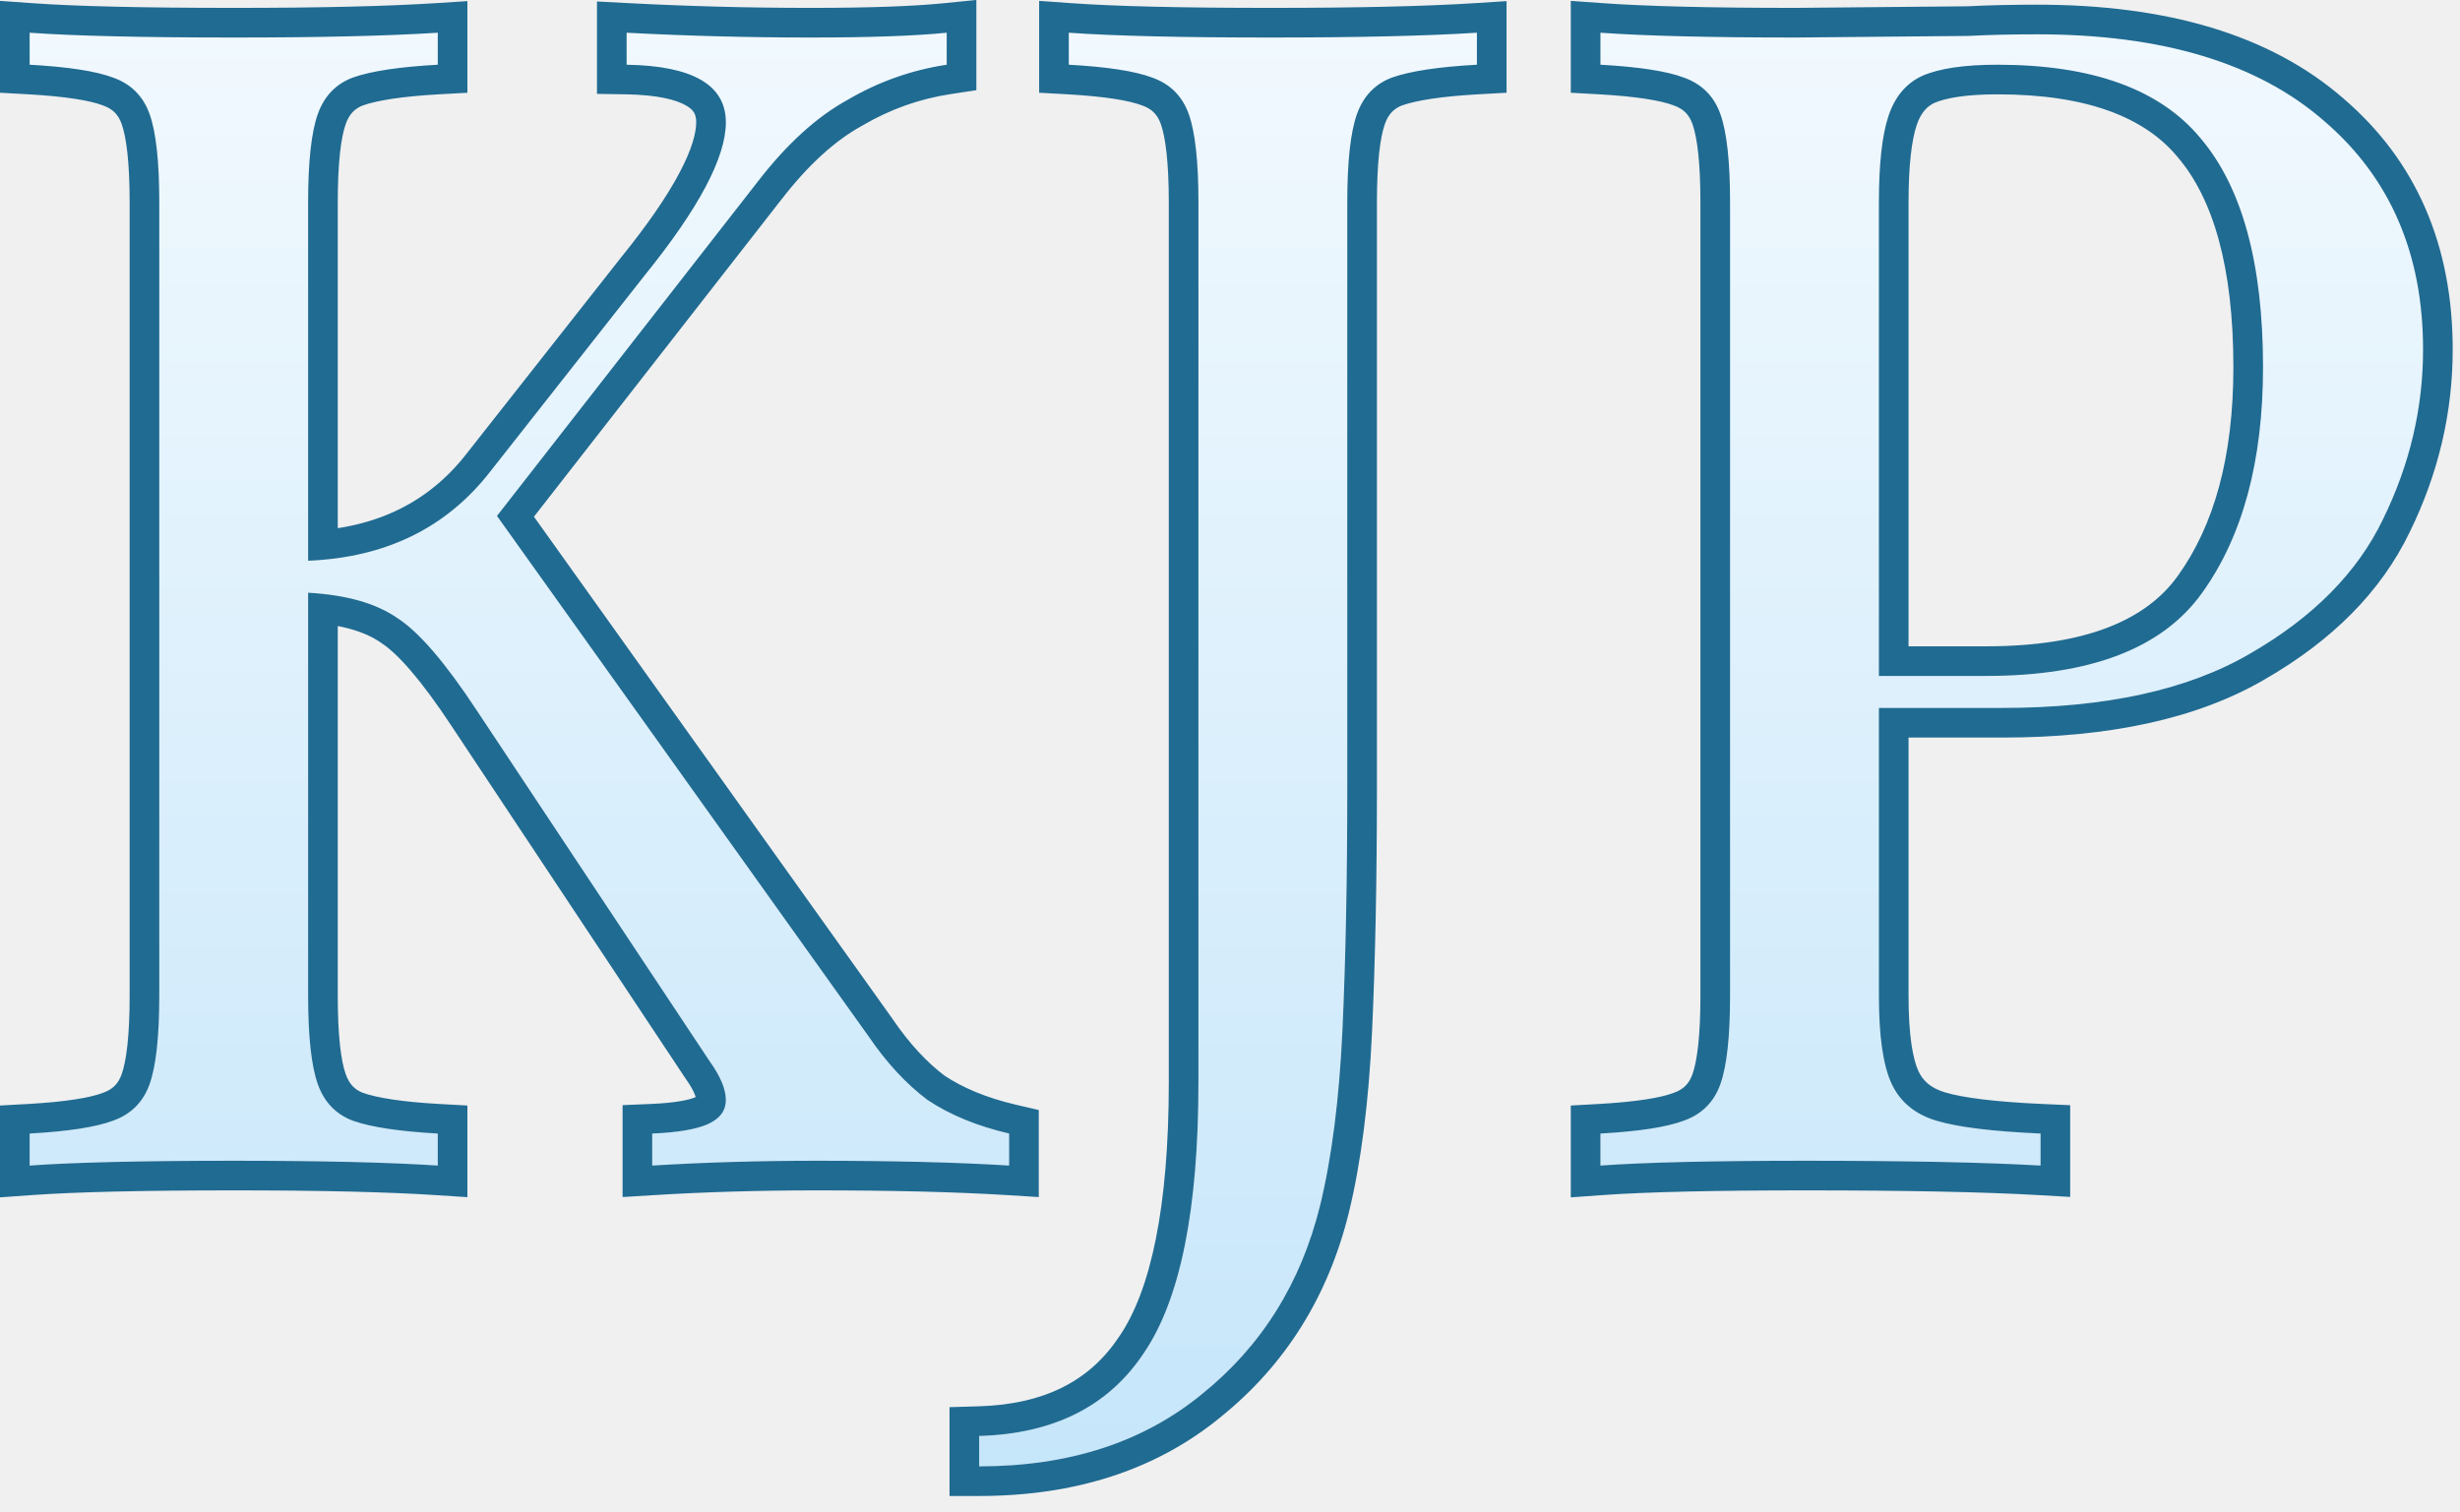
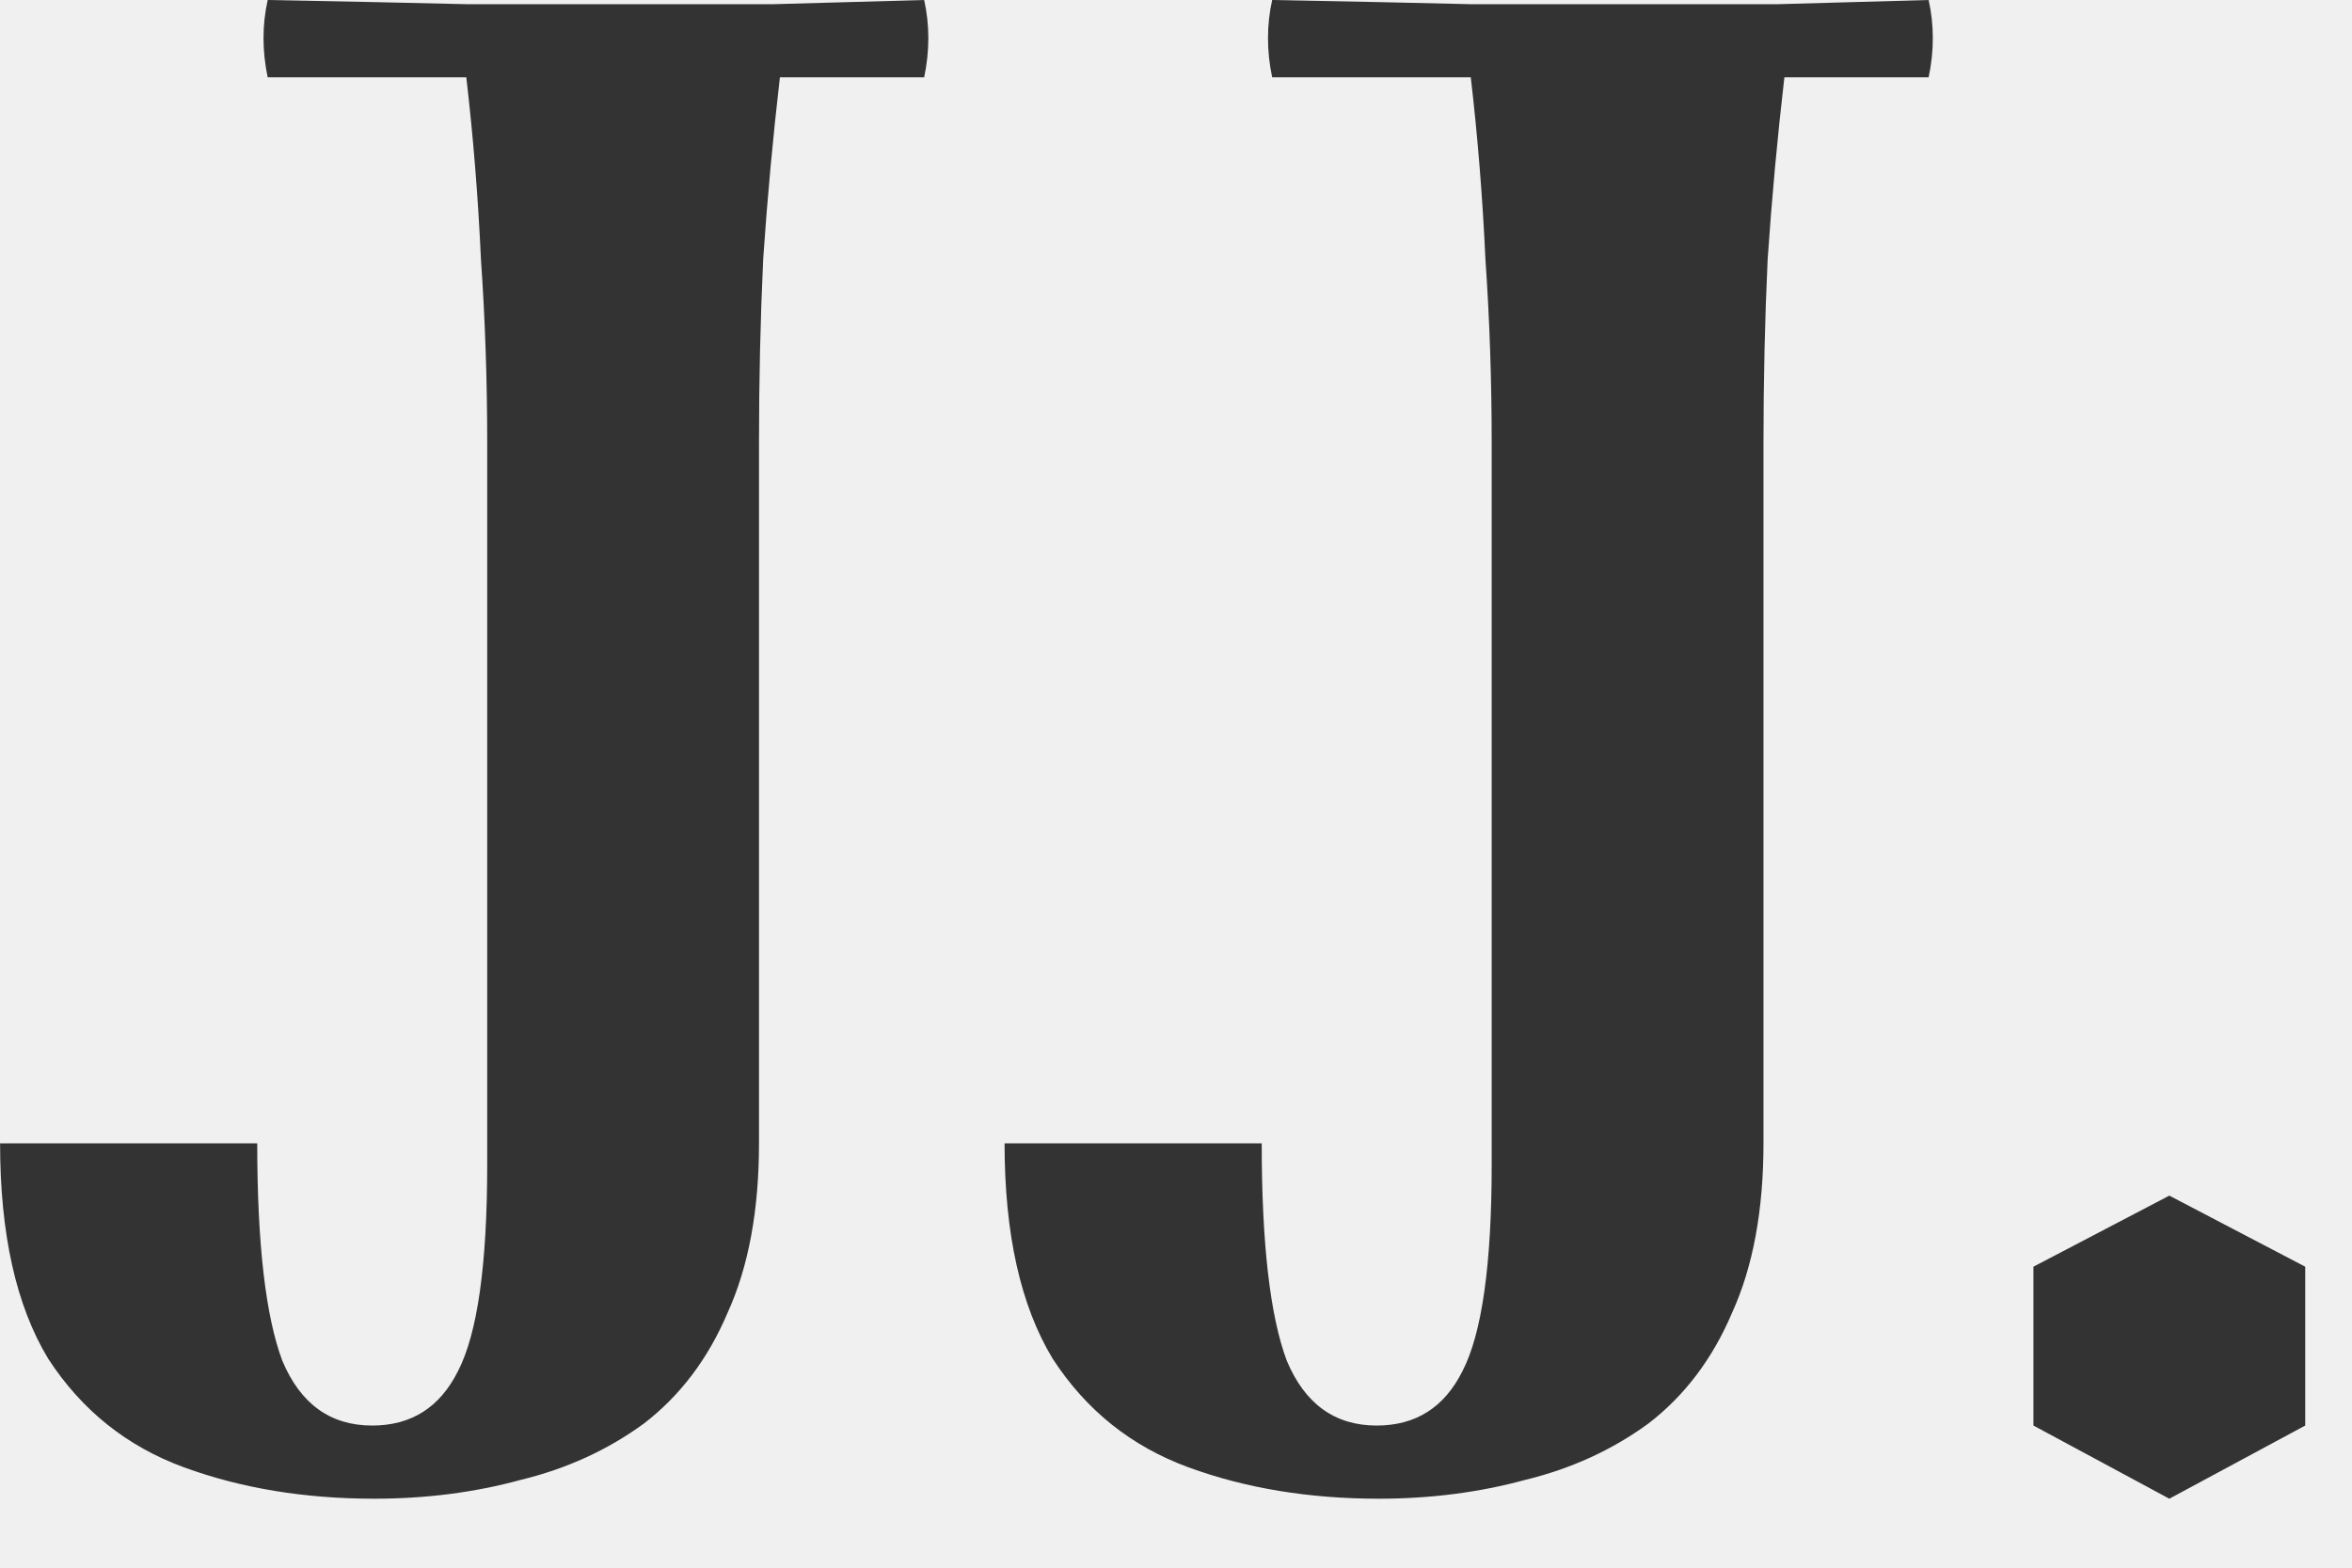
- <svg xmlns="http://www.w3.org/2000/svg" width="83" height="51" viewBox="0 0 83 51" fill="none">
-   <mask id="path-1-outside-1_78_1156" maskUnits="userSpaceOnUse" x="-0.268" y="-0.664" width="84" height="52" fill="black">
-     <rect fill="white" x="-0.268" y="-0.664" width="84" height="52" />
-     <path d="M29.296 34.962C29.908 35.862 30.574 36.582 31.294 37.122C32.05 37.626 32.968 38.004 34.048 38.256V39.336C32.32 39.228 30.16 39.174 27.568 39.174C25.624 39.174 23.77 39.228 22.006 39.336V38.256C22.87 38.22 23.5 38.112 23.896 37.932C24.292 37.752 24.49 37.482 24.49 37.122C24.49 36.762 24.31 36.33 23.95 35.826L16.066 23.946C15.022 22.362 14.14 21.336 13.42 20.868C12.7 20.364 11.692 20.076 10.396 20.004V33.612C10.396 34.98 10.504 35.97 10.72 36.582C10.936 37.194 11.332 37.608 11.908 37.824C12.52 38.04 13.474 38.184 14.77 38.256V39.336C13.114 39.228 10.828 39.174 7.912 39.174C4.816 39.174 2.512 39.228 1 39.336V38.256C2.296 38.184 3.232 38.04 3.808 37.824C4.42 37.608 4.834 37.194 5.05 36.582C5.266 35.97 5.374 34.98 5.374 33.612V6.828C5.374 5.46 5.266 4.47 5.05 3.858C4.834 3.246 4.42 2.832 3.808 2.616C3.232 2.4 2.296 2.256 1 2.184V1.104C2.512 1.212 4.816 1.266 7.912 1.266C10.792 1.266 13.078 1.212 14.77 1.104V2.184C13.474 2.256 12.52 2.4 11.908 2.616C11.332 2.832 10.936 3.246 10.72 3.858C10.504 4.47 10.396 5.46 10.396 6.828V18.924C13.024 18.816 15.076 17.808 16.552 15.9L21.736 9.312C23.572 7.044 24.49 5.316 24.49 4.128C24.49 2.868 23.374 2.22 21.142 2.184V1.104C23.194 1.212 25.264 1.266 27.352 1.266C29.332 1.266 30.862 1.212 31.942 1.104V2.184C30.754 2.364 29.638 2.76 28.594 3.372C27.55 3.948 26.542 4.866 25.57 6.126L16.768 17.412L29.296 34.962ZM33.037 48.462C35.557 48.39 37.411 47.454 38.599 45.654C39.823 43.854 40.435 40.812 40.435 36.528V6.828C40.435 5.46 40.327 4.47 40.111 3.858C39.895 3.246 39.481 2.832 38.869 2.616C38.293 2.4 37.357 2.256 36.061 2.184V1.104C37.573 1.212 39.841 1.266 42.865 1.266C45.817 1.266 48.139 1.212 49.831 1.104V2.184C48.535 2.256 47.581 2.4 46.969 2.616C46.393 2.832 45.997 3.246 45.781 3.858C45.565 4.47 45.457 5.46 45.457 6.828V26.592C45.457 29.652 45.403 32.37 45.295 34.746C45.187 37.086 44.935 39.066 44.539 40.686C43.891 43.314 42.559 45.438 40.543 47.058C38.563 48.678 36.061 49.488 33.037 49.488V48.462ZM63.394 23.892V33.612C63.394 34.98 63.538 35.97 63.826 36.582C64.114 37.194 64.618 37.608 65.338 37.824C66.058 38.04 67.228 38.184 68.848 38.256V39.336C66.976 39.228 64.33 39.174 60.91 39.174C57.814 39.174 55.51 39.228 53.998 39.336V38.256C55.294 38.184 56.23 38.04 56.806 37.824C57.418 37.608 57.832 37.194 58.048 36.582C58.264 35.97 58.372 34.98 58.372 33.612V6.828C58.372 5.46 58.264 4.47 58.048 3.858C57.832 3.246 57.418 2.832 56.806 2.616C56.23 2.4 55.294 2.256 53.998 2.184V1.104C55.51 1.212 57.706 1.266 60.586 1.266L66.418 1.212C67.102 1.176 67.876 1.158 68.74 1.158C72.952 1.158 76.174 2.13 78.406 4.074C80.638 5.982 81.754 8.556 81.754 11.796C81.754 13.776 81.304 15.684 80.404 17.52C79.54 19.32 78.046 20.832 75.922 22.056C73.834 23.28 71.044 23.892 67.552 23.892H63.394ZM67.39 2.184C66.274 2.184 65.428 2.31 64.852 2.562C64.312 2.814 63.934 3.264 63.718 3.912C63.502 4.56 63.394 5.532 63.394 6.828V22.812H67.012C70.54 22.812 72.97 21.876 74.302 20.004C75.67 18.096 76.354 15.558 76.354 12.39C76.354 8.898 75.652 6.324 74.248 4.668C72.88 3.012 70.594 2.184 67.39 2.184Z" />
-   </mask>
-   <path d="M29.296 34.962C29.908 35.862 30.574 36.582 31.294 37.122C32.05 37.626 32.968 38.004 34.048 38.256V39.336C32.32 39.228 30.16 39.174 27.568 39.174C25.624 39.174 23.77 39.228 22.006 39.336V38.256C22.87 38.22 23.5 38.112 23.896 37.932C24.292 37.752 24.49 37.482 24.49 37.122C24.49 36.762 24.31 36.33 23.95 35.826L16.066 23.946C15.022 22.362 14.14 21.336 13.42 20.868C12.7 20.364 11.692 20.076 10.396 20.004V33.612C10.396 34.98 10.504 35.97 10.72 36.582C10.936 37.194 11.332 37.608 11.908 37.824C12.52 38.04 13.474 38.184 14.77 38.256V39.336C13.114 39.228 10.828 39.174 7.912 39.174C4.816 39.174 2.512 39.228 1 39.336V38.256C2.296 38.184 3.232 38.04 3.808 37.824C4.42 37.608 4.834 37.194 5.05 36.582C5.266 35.97 5.374 34.98 5.374 33.612V6.828C5.374 5.46 5.266 4.47 5.05 3.858C4.834 3.246 4.42 2.832 3.808 2.616C3.232 2.4 2.296 2.256 1 2.184V1.104C2.512 1.212 4.816 1.266 7.912 1.266C10.792 1.266 13.078 1.212 14.77 1.104V2.184C13.474 2.256 12.52 2.4 11.908 2.616C11.332 2.832 10.936 3.246 10.72 3.858C10.504 4.47 10.396 5.46 10.396 6.828V18.924C13.024 18.816 15.076 17.808 16.552 15.9L21.736 9.312C23.572 7.044 24.49 5.316 24.49 4.128C24.49 2.868 23.374 2.22 21.142 2.184V1.104C23.194 1.212 25.264 1.266 27.352 1.266C29.332 1.266 30.862 1.212 31.942 1.104V2.184C30.754 2.364 29.638 2.76 28.594 3.372C27.55 3.948 26.542 4.866 25.57 6.126L16.768 17.412L29.296 34.962ZM33.037 48.462C35.557 48.39 37.411 47.454 38.599 45.654C39.823 43.854 40.435 40.812 40.435 36.528V6.828C40.435 5.46 40.327 4.47 40.111 3.858C39.895 3.246 39.481 2.832 38.869 2.616C38.293 2.4 37.357 2.256 36.061 2.184V1.104C37.573 1.212 39.841 1.266 42.865 1.266C45.817 1.266 48.139 1.212 49.831 1.104V2.184C48.535 2.256 47.581 2.4 46.969 2.616C46.393 2.832 45.997 3.246 45.781 3.858C45.565 4.47 45.457 5.46 45.457 6.828V26.592C45.457 29.652 45.403 32.37 45.295 34.746C45.187 37.086 44.935 39.066 44.539 40.686C43.891 43.314 42.559 45.438 40.543 47.058C38.563 48.678 36.061 49.488 33.037 49.488V48.462ZM63.394 23.892V33.612C63.394 34.98 63.538 35.97 63.826 36.582C64.114 37.194 64.618 37.608 65.338 37.824C66.058 38.04 67.228 38.184 68.848 38.256V39.336C66.976 39.228 64.33 39.174 60.91 39.174C57.814 39.174 55.51 39.228 53.998 39.336V38.256C55.294 38.184 56.23 38.04 56.806 37.824C57.418 37.608 57.832 37.194 58.048 36.582C58.264 35.97 58.372 34.98 58.372 33.612V6.828C58.372 5.46 58.264 4.47 58.048 3.858C57.832 3.246 57.418 2.832 56.806 2.616C56.23 2.4 55.294 2.256 53.998 2.184V1.104C55.51 1.212 57.706 1.266 60.586 1.266L66.418 1.212C67.102 1.176 67.876 1.158 68.74 1.158C72.952 1.158 76.174 2.13 78.406 4.074C80.638 5.982 81.754 8.556 81.754 11.796C81.754 13.776 81.304 15.684 80.404 17.52C79.54 19.32 78.046 20.832 75.922 22.056C73.834 23.28 71.044 23.892 67.552 23.892H63.394ZM67.39 2.184C66.274 2.184 65.428 2.31 64.852 2.562C64.312 2.814 63.934 3.264 63.718 3.912C63.502 4.56 63.394 5.532 63.394 6.828V22.812H67.012C70.54 22.812 72.97 21.876 74.302 20.004C75.67 18.096 76.354 15.558 76.354 12.39C76.354 8.898 75.652 6.324 74.248 4.668C72.88 3.012 70.594 2.184 67.39 2.184Z" fill="url(#paint0_linear_78_1156)" />
-   <path d="M29.296 34.962L30.123 34.4L30.116 34.39L30.11 34.381L29.296 34.962ZM31.294 37.122L30.694 37.922L30.716 37.939L30.739 37.954L31.294 37.122ZM34.048 38.256H35.048V37.462L34.275 37.282L34.048 38.256ZM34.048 39.336L33.986 40.334L35.048 40.4V39.336H34.048ZM22.006 39.336H21.006V40.399L22.067 40.334L22.006 39.336ZM22.006 38.256L21.964 37.257L21.006 37.297V38.256H22.006ZM23.896 37.932L24.31 38.842V38.842L23.896 37.932ZM23.95 35.826L23.117 36.379L23.126 36.393L23.136 36.407L23.95 35.826ZM16.066 23.946L15.231 24.496L15.233 24.499L16.066 23.946ZM13.42 20.868L12.847 21.687L12.861 21.697L12.875 21.706L13.42 20.868ZM10.396 20.004L10.451 19.006L9.396 18.947V20.004H10.396ZM10.72 36.582L11.663 36.249V36.249L10.72 36.582ZM11.908 37.824L11.557 38.76L11.566 38.764L11.575 38.767L11.908 37.824ZM14.77 38.256H15.77V37.31L14.825 37.258L14.77 38.256ZM14.77 39.336L14.705 40.334L15.77 40.403V39.336H14.77ZM1 39.336H-6.62804e-05V40.41L1.071 40.333L1 39.336ZM1 38.256L0.944 37.258L-6.62804e-05 37.31V38.256H1ZM3.808 37.824L3.475 36.881L3.466 36.884L3.457 36.888L3.808 37.824ZM5.05 3.858L4.107 4.191V4.191L5.05 3.858ZM3.808 2.616L3.457 3.552L3.466 3.556L3.475 3.559L3.808 2.616ZM1 2.184H-6.62804e-05V3.13L0.944 3.182L1 2.184ZM1 1.104L1.071 0.106L-6.62804e-05 0.03V1.104H1ZM14.77 1.104H15.77V0.038L14.706 0.106L14.77 1.104ZM14.77 2.184L14.825 3.182L15.77 3.13V2.184H14.77ZM11.908 2.616L11.575 1.673L11.566 1.676L11.557 1.68L11.908 2.616ZM10.72 3.858L11.663 4.191V4.191L10.72 3.858ZM10.396 18.924H9.396V19.966L10.437 19.923L10.396 18.924ZM16.552 15.9L15.766 15.281L15.761 15.288L16.552 15.9ZM21.736 9.312L20.959 8.683L20.95 8.694L21.736 9.312ZM21.142 2.184H20.142V3.168L21.126 3.184L21.142 2.184ZM21.142 1.104L21.195 0.105L20.142 0.05V1.104H21.142ZM31.942 1.104H32.942V-0.001L31.842 0.109L31.942 1.104ZM31.942 2.184L32.092 3.173L32.942 3.044V2.184H31.942ZM28.594 3.372L29.077 4.248L29.088 4.241L29.1 4.235L28.594 3.372ZM25.57 6.126L26.358 6.741L26.362 6.737L25.57 6.126ZM16.768 17.412L15.979 16.797L15.52 17.386L15.954 17.993L16.768 17.412ZM29.296 34.962L28.469 35.524C29.131 36.497 29.869 37.304 30.694 37.922L31.294 37.122L31.894 36.322C31.278 35.86 30.685 35.227 30.123 34.4L29.296 34.962ZM31.294 37.122L30.739 37.954C31.614 38.537 32.649 38.956 33.821 39.23L34.048 38.256L34.275 37.282C33.287 37.051 32.486 36.715 31.849 36.29L31.294 37.122ZM34.048 38.256H33.048V39.336H34.048H35.048V38.256H34.048ZM34.048 39.336L34.11 38.338C32.354 38.228 30.172 38.174 27.568 38.174V39.174V40.174C30.148 40.174 32.286 40.228 33.986 40.334L34.048 39.336ZM27.568 39.174V38.174C25.605 38.174 23.731 38.228 21.945 38.338L22.006 39.336L22.067 40.334C23.809 40.227 25.642 40.174 27.568 40.174V39.174ZM22.006 39.336H23.006V38.256H22.006H21.006V39.336H22.006ZM22.006 38.256L22.048 39.255C22.939 39.218 23.73 39.106 24.31 38.842L23.896 37.932L23.482 37.022C23.27 37.118 22.801 37.222 21.964 37.257L22.006 38.256ZM23.896 37.932L24.31 38.842C24.618 38.702 24.922 38.494 25.148 38.186C25.382 37.866 25.49 37.498 25.49 37.122H24.49H23.49C23.49 37.119 23.491 37.102 23.499 37.075C23.507 37.048 23.521 37.023 23.535 37.003C23.563 36.965 23.57 36.982 23.482 37.022L23.896 37.932ZM24.49 37.122H25.49C25.49 36.451 25.167 35.809 24.764 35.245L23.95 35.826L23.136 36.407C23.453 36.851 23.49 37.073 23.49 37.122H24.49ZM23.95 35.826L24.783 35.273L16.899 23.393L16.066 23.946L15.233 24.499L23.117 36.379L23.95 35.826ZM16.066 23.946L16.901 23.396C15.851 21.803 14.873 20.62 13.965 20.029L13.42 20.868L12.875 21.706C13.407 22.052 14.193 22.921 15.231 24.496L16.066 23.946ZM13.42 20.868L13.993 20.049C13.065 19.398 11.85 19.083 10.451 19.006L10.396 20.004L10.341 21.002C11.534 21.069 12.335 21.329 12.847 21.687L13.42 20.868ZM10.396 20.004H9.396V33.612H10.396H11.396V20.004H10.396ZM10.396 33.612H9.396C9.396 34.996 9.501 36.132 9.777 36.915L10.72 36.582L11.663 36.249C11.507 35.808 11.396 34.964 11.396 33.612H10.396ZM10.72 36.582L9.777 36.915C10.085 37.788 10.687 38.434 11.557 38.76L11.908 37.824L12.259 36.888C11.977 36.782 11.787 36.6 11.663 36.249L10.72 36.582ZM11.908 37.824L11.575 38.767C12.327 39.032 13.399 39.181 14.714 39.254L14.77 38.256L14.825 37.258C13.549 37.187 12.713 37.048 12.241 36.881L11.908 37.824ZM14.77 38.256H13.77V39.336H14.77H15.77V38.256H14.77ZM14.77 39.336L14.835 38.338C13.147 38.228 10.836 38.174 7.912 38.174V39.174V40.174C10.82 40.174 13.081 40.228 14.705 40.334L14.77 39.336ZM7.912 39.174V38.174C4.811 38.174 2.478 38.228 0.929 38.339L1 39.336L1.071 40.333C2.546 40.228 4.821 40.174 7.912 40.174V39.174ZM1 39.336H2V38.256H1H-6.62804e-05V39.336H1ZM1 38.256L1.055 39.254C2.366 39.182 3.432 39.033 4.159 38.76L3.808 37.824L3.457 36.888C3.032 37.047 2.226 37.186 0.944 37.258L1 38.256ZM3.808 37.824L4.141 38.767C5.038 38.45 5.676 37.812 5.993 36.915L5.05 36.582L4.107 36.249C3.992 36.576 3.802 36.766 3.475 36.881L3.808 37.824ZM5.05 36.582L5.993 36.915C6.269 36.132 6.374 34.996 6.374 33.612H5.374H4.374C4.374 34.964 4.263 35.808 4.107 36.249L5.05 36.582ZM5.374 33.612H6.374V6.828H5.374H4.374V33.612H5.374ZM5.374 6.828H6.374C6.374 5.444 6.269 4.308 5.993 3.525L5.05 3.858L4.107 4.191C4.263 4.632 4.374 5.476 4.374 6.828H5.374ZM5.05 3.858L5.993 3.525C5.676 2.628 5.038 1.99 4.141 1.673L3.808 2.616L3.475 3.559C3.802 3.674 3.992 3.864 4.107 4.191L5.05 3.858ZM3.808 2.616L4.159 1.68C3.432 1.407 2.366 1.258 1.055 1.185L1 2.184L0.944 3.182C2.226 3.254 3.032 3.393 3.457 3.552L3.808 2.616ZM1 2.184H2V1.104H1H-6.62804e-05V2.184H1ZM1 1.104L0.929 2.101C2.478 2.212 4.811 2.266 7.912 2.266V1.266V0.266C4.821 0.266 2.546 0.212 1.071 0.106L1 1.104ZM7.912 1.266V2.266C10.801 2.266 13.111 2.212 14.834 2.102L14.77 1.104L14.706 0.106C13.045 0.212 10.783 0.266 7.912 0.266V1.266ZM14.77 1.104H13.77V2.184H14.77H15.77V1.104H14.77ZM14.77 2.184L14.714 1.185C13.399 1.259 12.327 1.408 11.575 1.673L11.908 2.616L12.241 3.559C12.713 3.392 13.549 3.253 14.825 3.182L14.77 2.184ZM11.908 2.616L11.557 1.68C10.687 2.006 10.085 2.652 9.777 3.525L10.72 3.858L11.663 4.191C11.787 3.84 11.977 3.658 12.259 3.552L11.908 2.616ZM10.72 3.858L9.777 3.525C9.501 4.308 9.396 5.444 9.396 6.828H10.396H11.396C11.396 5.476 11.507 4.632 11.663 4.191L10.72 3.858ZM10.396 6.828H9.396V18.924H10.396H11.396V6.828H10.396ZM10.396 18.924L10.437 19.923C13.33 19.804 15.669 18.676 17.343 16.512L16.552 15.9L15.761 15.288C14.483 16.94 12.718 17.828 10.355 17.925L10.396 18.924ZM16.552 15.9L17.338 16.518L22.522 9.93L21.736 9.312L20.95 8.694L15.766 15.281L16.552 15.9ZM21.736 9.312L22.513 9.941C23.454 8.779 24.185 7.725 24.685 6.784C25.176 5.858 25.49 4.959 25.49 4.128H24.49H23.49C23.49 4.485 23.345 5.043 22.918 5.846C22.5 6.633 21.854 7.577 20.959 8.683L21.736 9.312ZM24.49 4.128H25.49C25.49 3.131 25.012 2.33 24.155 1.832C23.378 1.381 22.336 1.203 21.158 1.184L21.142 2.184L21.126 3.184C22.18 3.201 22.812 3.365 23.151 3.562C23.41 3.712 23.49 3.865 23.49 4.128H24.49ZM21.142 2.184H22.142V1.104H21.142H20.142V2.184H21.142ZM21.142 1.104L21.089 2.103C23.159 2.211 25.247 2.266 27.352 2.266V1.266V0.266C25.281 0.266 23.229 0.212 21.195 0.105L21.142 1.104ZM27.352 1.266V2.266C29.343 2.266 30.912 2.212 32.041 2.099L31.942 1.104L31.842 0.109C30.812 0.212 29.321 0.266 27.352 0.266V1.266ZM31.942 1.104H30.942V2.184H31.942H32.942V1.104H31.942ZM31.942 2.184L31.792 1.195C30.478 1.394 29.241 1.833 28.088 2.509L28.594 3.372L29.1 4.235C30.035 3.686 31.03 3.333 32.092 3.173L31.942 2.184ZM28.594 3.372L28.111 2.496C26.914 3.157 25.807 4.181 24.778 5.515L25.57 6.126L26.362 6.737C27.277 5.551 28.186 4.739 29.077 4.248L28.594 3.372ZM25.57 6.126L24.781 5.511L15.979 16.797L16.768 17.412L17.556 18.027L26.358 6.741L25.57 6.126ZM16.768 17.412L15.954 17.993L28.482 35.543L29.296 34.962L30.11 34.381L17.582 16.831L16.768 17.412ZM33.037 48.462L33.008 47.462L32.037 47.49V48.462H33.037ZM38.599 45.654L37.772 45.092L37.764 45.103L38.599 45.654ZM40.111 3.858L39.168 4.191V4.191L40.111 3.858ZM38.869 2.616L38.518 3.552L38.527 3.556L38.536 3.559L38.869 2.616ZM36.061 2.184H35.061V3.13L36.005 3.182L36.061 2.184ZM36.061 1.104L36.132 0.106L35.061 0.03V1.104H36.061ZM49.831 1.104H50.831V0.038L49.767 0.106L49.831 1.104ZM49.831 2.184L49.886 3.182L50.831 3.13V2.184H49.831ZM46.969 2.616L46.636 1.673L46.627 1.676L46.618 1.68L46.969 2.616ZM45.781 3.858L46.724 4.191V4.191L45.781 3.858ZM45.295 34.746L46.294 34.792L46.294 34.791L45.295 34.746ZM44.539 40.686L45.51 40.925L45.51 40.923L44.539 40.686ZM40.543 47.058L39.916 46.278L39.91 46.284L40.543 47.058ZM33.037 49.488H32.037V50.488H33.037V49.488ZM33.037 48.462L33.065 49.462C35.848 49.382 38.034 48.325 39.433 46.205L38.599 45.654L37.764 45.103C36.788 46.582 35.266 47.398 33.008 47.462L33.037 48.462ZM38.599 45.654L39.426 46.216C40.828 44.154 41.435 40.85 41.435 36.528H40.435H39.435C39.435 40.773 38.817 43.554 37.772 45.092L38.599 45.654ZM40.435 36.528H41.435V6.828H40.435H39.435V36.528H40.435ZM40.435 6.828H41.435C41.435 5.444 41.33 4.308 41.054 3.525L40.111 3.858L39.168 4.191C39.323 4.632 39.435 5.476 39.435 6.828H40.435ZM40.111 3.858L41.054 3.525C40.737 2.628 40.099 1.99 39.202 1.673L38.869 2.616L38.536 3.559C38.863 3.674 39.052 3.864 39.168 4.191L40.111 3.858ZM38.869 2.616L39.22 1.68C38.492 1.407 37.427 1.258 36.116 1.185L36.061 2.184L36.005 3.182C37.286 3.254 38.093 3.393 38.518 3.552L38.869 2.616ZM36.061 2.184H37.061V1.104H36.061H35.061V2.184H36.061ZM36.061 1.104L35.989 2.101C37.538 2.212 39.835 2.266 42.865 2.266V1.266V0.266C39.846 0.266 37.607 0.212 36.132 0.106L36.061 1.104ZM42.865 1.266V2.266C45.825 2.266 48.171 2.212 49.894 2.102L49.831 1.104L49.767 0.106C48.106 0.212 45.809 0.266 42.865 0.266V1.266ZM49.831 1.104H48.831V2.184H49.831H50.831V1.104H49.831ZM49.831 2.184L49.775 1.185C48.459 1.259 47.388 1.408 46.636 1.673L46.969 2.616L47.301 3.559C47.774 3.392 48.61 3.253 49.886 3.182L49.831 2.184ZM46.969 2.616L46.618 1.68C45.748 2.006 45.146 2.652 44.838 3.525L45.781 3.858L46.724 4.191C46.847 3.84 47.038 3.658 47.32 3.552L46.969 2.616ZM45.781 3.858L44.838 3.525C44.561 4.308 44.457 5.444 44.457 6.828H45.457H46.457C46.457 5.476 46.568 4.632 46.724 4.191L45.781 3.858ZM45.457 6.828H44.457V26.592H45.457H46.457V6.828H45.457ZM45.457 26.592H44.457C44.457 29.641 44.403 32.343 44.296 34.7L45.295 34.746L46.294 34.791C46.403 32.397 46.457 29.663 46.457 26.592H45.457ZM45.295 34.746L44.296 34.7C44.19 36.999 43.943 38.911 43.567 40.449L44.539 40.686L45.51 40.923C45.926 39.221 46.184 37.173 46.294 34.792L45.295 34.746ZM44.539 40.686L43.568 40.447C42.97 42.872 41.753 44.803 39.916 46.278L40.543 47.058L41.169 47.837C43.364 46.073 44.812 43.756 45.51 40.925L44.539 40.686ZM40.543 47.058L39.91 46.284C38.139 47.732 35.874 48.488 33.037 48.488V49.488V50.488C36.248 50.488 38.986 49.624 41.176 47.832L40.543 47.058ZM33.037 49.488H34.037V48.462H33.037H32.037V49.488H33.037ZM63.394 23.892V22.892H62.394V23.892H63.394ZM65.338 37.824L65.051 38.782V38.782L65.338 37.824ZM68.848 38.256H69.848V37.299L68.892 37.257L68.848 38.256ZM68.848 39.336L68.79 40.334L69.848 40.395V39.336H68.848ZM53.998 39.336H52.998V40.41L54.069 40.333L53.998 39.336ZM53.998 38.256L53.943 37.258L52.998 37.31V38.256H53.998ZM56.806 37.824L56.473 36.881L56.464 36.884L56.455 36.888L56.806 37.824ZM58.048 3.858L57.105 4.191V4.191L58.048 3.858ZM56.806 2.616L56.455 3.552L56.464 3.556L56.473 3.559L56.806 2.616ZM53.998 2.184H52.998V3.13L53.943 3.182L53.998 2.184ZM53.998 1.104L54.069 0.106L52.998 0.03V1.104H53.998ZM60.586 1.266V2.266L60.595 2.266L60.586 1.266ZM66.418 1.212L66.427 2.212L66.449 2.212L66.471 2.211L66.418 1.212ZM78.406 4.074L77.749 4.828L77.756 4.834L78.406 4.074ZM80.404 17.52L79.506 17.08L79.502 17.087L80.404 17.52ZM75.922 22.056L75.423 21.189L75.416 21.193L75.922 22.056ZM64.852 2.562L64.451 1.646L64.44 1.651L64.429 1.656L64.852 2.562ZM63.718 3.912L64.667 4.228V4.228L63.718 3.912ZM63.394 22.812H62.394V23.812H63.394V22.812ZM74.302 20.004L73.489 19.421L73.487 19.424L74.302 20.004ZM74.248 4.668L73.477 5.305L73.485 5.315L74.248 4.668ZM63.394 23.892H62.394V33.612H63.394H64.394V23.892H63.394ZM63.394 33.612H62.394C62.394 35.007 62.534 36.185 62.921 37.008L63.826 36.582L64.731 36.156C64.542 35.755 64.394 34.953 64.394 33.612H63.394ZM63.826 36.582L62.921 37.008C63.344 37.907 64.092 38.494 65.051 38.782L65.338 37.824L65.625 36.866C65.144 36.722 64.884 36.481 64.731 36.156L63.826 36.582ZM65.338 37.824L65.051 38.782C65.897 39.036 67.173 39.182 68.804 39.255L68.848 38.256L68.892 37.257C67.283 37.185 66.219 37.044 65.625 36.866L65.338 37.824ZM68.848 38.256H67.848V39.336H68.848H69.848V38.256H68.848ZM68.848 39.336L68.906 38.338C67.005 38.228 64.336 38.174 60.91 38.174V39.174V40.174C64.324 40.174 66.947 40.228 68.79 40.334L68.848 39.336ZM60.91 39.174V38.174C57.809 38.174 55.476 38.228 53.927 38.339L53.998 39.336L54.069 40.333C55.544 40.228 57.819 40.174 60.91 40.174V39.174ZM53.998 39.336H54.998V38.256H53.998H52.998V39.336H53.998ZM53.998 38.256L54.053 39.254C55.364 39.182 56.43 39.033 57.157 38.76L56.806 37.824L56.455 36.888C56.03 37.047 55.224 37.186 53.943 37.258L53.998 38.256ZM56.806 37.824L57.139 38.767C58.036 38.45 58.674 37.812 58.991 36.915L58.048 36.582L57.105 36.249C56.99 36.576 56.8 36.766 56.473 36.881L56.806 37.824ZM58.048 36.582L58.991 36.915C59.267 36.132 59.372 34.996 59.372 33.612H58.372H57.372C57.372 34.964 57.261 35.808 57.105 36.249L58.048 36.582ZM58.372 33.612H59.372V6.828H58.372H57.372V33.612H58.372ZM58.372 6.828H59.372C59.372 5.444 59.267 4.308 58.991 3.525L58.048 3.858L57.105 4.191C57.261 4.632 57.372 5.476 57.372 6.828H58.372ZM58.048 3.858L58.991 3.525C58.674 2.628 58.036 1.99 57.139 1.673L56.806 2.616L56.473 3.559C56.8 3.674 56.99 3.864 57.105 4.191L58.048 3.858ZM56.806 2.616L57.157 1.68C56.43 1.407 55.364 1.258 54.053 1.185L53.998 2.184L53.943 3.182C55.224 3.254 56.03 3.393 56.455 3.552L56.806 2.616ZM53.998 2.184H54.998V1.104H53.998H52.998V2.184H53.998ZM53.998 1.104L53.927 2.101C55.475 2.212 57.699 2.266 60.586 2.266V1.266V0.266C57.713 0.266 55.545 0.212 54.069 0.106L53.998 1.104ZM60.586 1.266L60.595 2.266L66.427 2.212L66.418 1.212L66.409 0.212L60.577 0.266L60.586 1.266ZM66.418 1.212L66.471 2.211C67.133 2.176 67.889 2.158 68.74 2.158V1.158V0.158C67.863 0.158 67.071 0.176 66.365 0.213L66.418 1.212ZM68.74 1.158V2.158C72.811 2.158 75.763 3.098 77.749 4.828L78.406 4.074L79.063 3.32C76.585 1.162 73.092 0.158 68.74 0.158V1.158ZM78.406 4.074L77.756 4.834C79.741 6.531 80.754 8.814 80.754 11.796H81.754H82.754C82.754 8.298 81.535 5.433 79.056 3.314L78.406 4.074ZM81.754 11.796H80.754C80.754 13.618 80.341 15.376 79.506 17.08L80.404 17.52L81.302 17.96C82.267 15.992 82.754 13.934 82.754 11.796H81.754ZM80.404 17.52L79.502 17.087C78.744 18.668 77.412 20.043 75.423 21.189L75.922 22.056L76.421 22.922C78.68 21.621 80.336 19.972 81.305 17.953L80.404 17.52ZM75.922 22.056L75.416 21.193C73.535 22.296 70.94 22.892 67.552 22.892V23.892V24.892C71.148 24.892 74.133 24.264 76.428 22.919L75.922 22.056ZM67.552 23.892V22.892H63.394V23.892V24.892H67.552V23.892ZM67.39 2.184V1.184C66.227 1.184 65.216 1.311 64.451 1.646L64.852 2.562L65.253 3.478C65.64 3.309 66.321 3.184 67.39 3.184V2.184ZM64.852 2.562L64.429 1.656C63.603 2.041 63.058 2.729 62.769 3.596L63.718 3.912L64.667 4.228C64.81 3.799 65.021 3.587 65.275 3.468L64.852 2.562ZM63.718 3.912L62.769 3.596C62.501 4.4 62.394 5.503 62.394 6.828H63.394H64.394C64.394 5.561 64.503 4.72 64.667 4.228L63.718 3.912ZM63.394 6.828H62.394V22.812H63.394H64.394V6.828H63.394ZM63.394 22.812V23.812H67.012V22.812V21.812H63.394V22.812ZM67.012 22.812V23.812C70.684 23.812 73.513 22.838 75.117 20.584L74.302 20.004L73.487 19.424C72.427 20.914 70.396 21.812 67.012 21.812V22.812ZM74.302 20.004L75.115 20.587C76.641 18.458 77.354 15.695 77.354 12.39H76.354H75.354C75.354 15.421 74.699 17.733 73.489 19.421L74.302 20.004ZM76.354 12.39H77.354C77.354 8.796 76.637 5.94 75.011 4.021L74.248 4.668L73.485 5.315C74.667 6.708 75.354 9 75.354 12.39H76.354ZM74.248 4.668L75.019 4.031C73.383 2.05 70.743 1.184 67.39 1.184V2.184V3.184C70.445 3.184 72.377 3.974 73.477 5.305L74.248 4.668Z" fill="#206B92" mask="url(#path-1-outside-1_78_1156)" />
-   <defs>
-     <linearGradient id="paint0_linear_78_1156" x1="41.232" y1="-14.664" x2="41.232" y2="49.336" gradientUnits="userSpaceOnUse">
-       <stop stop-color="white" />
-       <stop offset="1" stop-color="#C6E6FA" />
-     </linearGradient>
-   </defs>
+ <svg xmlns="http://www.w3.org/2000/svg" width="27" height="18" viewBox="0 0 27 18" fill="none">
+   <path d="M4.297 17.208C3.497 17.208 2.769 17.088 2.113 16.848C1.457 16.608 0.937 16.192 0.553 15.6C0.185 14.992 0.001 14.168 0.001 13.128H2.953C2.953 14.28 3.049 15.112 3.241 15.624C3.449 16.12 3.793 16.368 4.273 16.368C4.721 16.368 5.049 16.16 5.257 15.744C5.481 15.312 5.593 14.52 5.593 13.368V5.088C5.593 4.368 5.569 3.664 5.521 2.976C5.489 2.272 5.433 1.576 5.353 0.888H3.073C3.009 0.584 3.009 0.288 3.073 0C3.937 0.016 4.697 0.032 5.353 0.048C6.009 0.048 6.609 0.048 7.153 0.048C7.713 0.048 8.289 0.048 8.881 0.048C9.489 0.032 10.065 0.016 10.609 0C10.673 0.288 10.673 0.584 10.609 0.888H8.953C8.873 1.576 8.809 2.272 8.761 2.976C8.729 3.664 8.713 4.368 8.713 5.088V13.128C8.713 13.896 8.593 14.544 8.353 15.072C8.129 15.6 7.809 16.024 7.393 16.344C6.977 16.648 6.505 16.864 5.977 16.992C5.449 17.136 4.889 17.208 4.297 17.208ZM15.828 17.208C15.028 17.208 14.3 17.088 13.644 16.848C12.988 16.608 12.468 16.192 12.084 15.6C11.716 14.992 11.532 14.168 11.532 13.128H14.484C14.484 14.28 14.58 15.112 14.772 15.624C14.98 16.12 15.324 16.368 15.804 16.368C16.252 16.368 16.58 16.16 16.788 15.744C17.012 15.312 17.124 14.52 17.124 13.368V5.088C17.124 4.368 17.1 3.664 17.052 2.976C17.02 2.272 16.964 1.576 16.884 0.888H14.604C14.54 0.584 14.54 0.288 14.604 0C15.468 0.016 16.228 0.032 16.884 0.048C17.54 0.048 18.14 0.048 18.684 0.048C19.244 0.048 19.82 0.048 20.412 0.048C21.02 0.032 21.596 0.016 22.14 0C22.204 0.288 22.204 0.584 22.14 0.888H20.484C20.404 1.576 20.34 2.272 20.292 2.976C20.26 3.664 20.244 4.368 20.244 5.088V13.128C20.244 13.896 20.124 14.544 19.884 15.072C19.66 15.6 19.34 16.024 18.924 16.344C18.508 16.648 18.036 16.864 17.508 16.992C16.98 17.136 16.42 17.208 15.828 17.208ZM24.903 13.728L26.463 14.544V16.368L24.903 17.208L23.343 16.368V14.544L24.903 13.728Z" fill="#333333" />
</svg>
